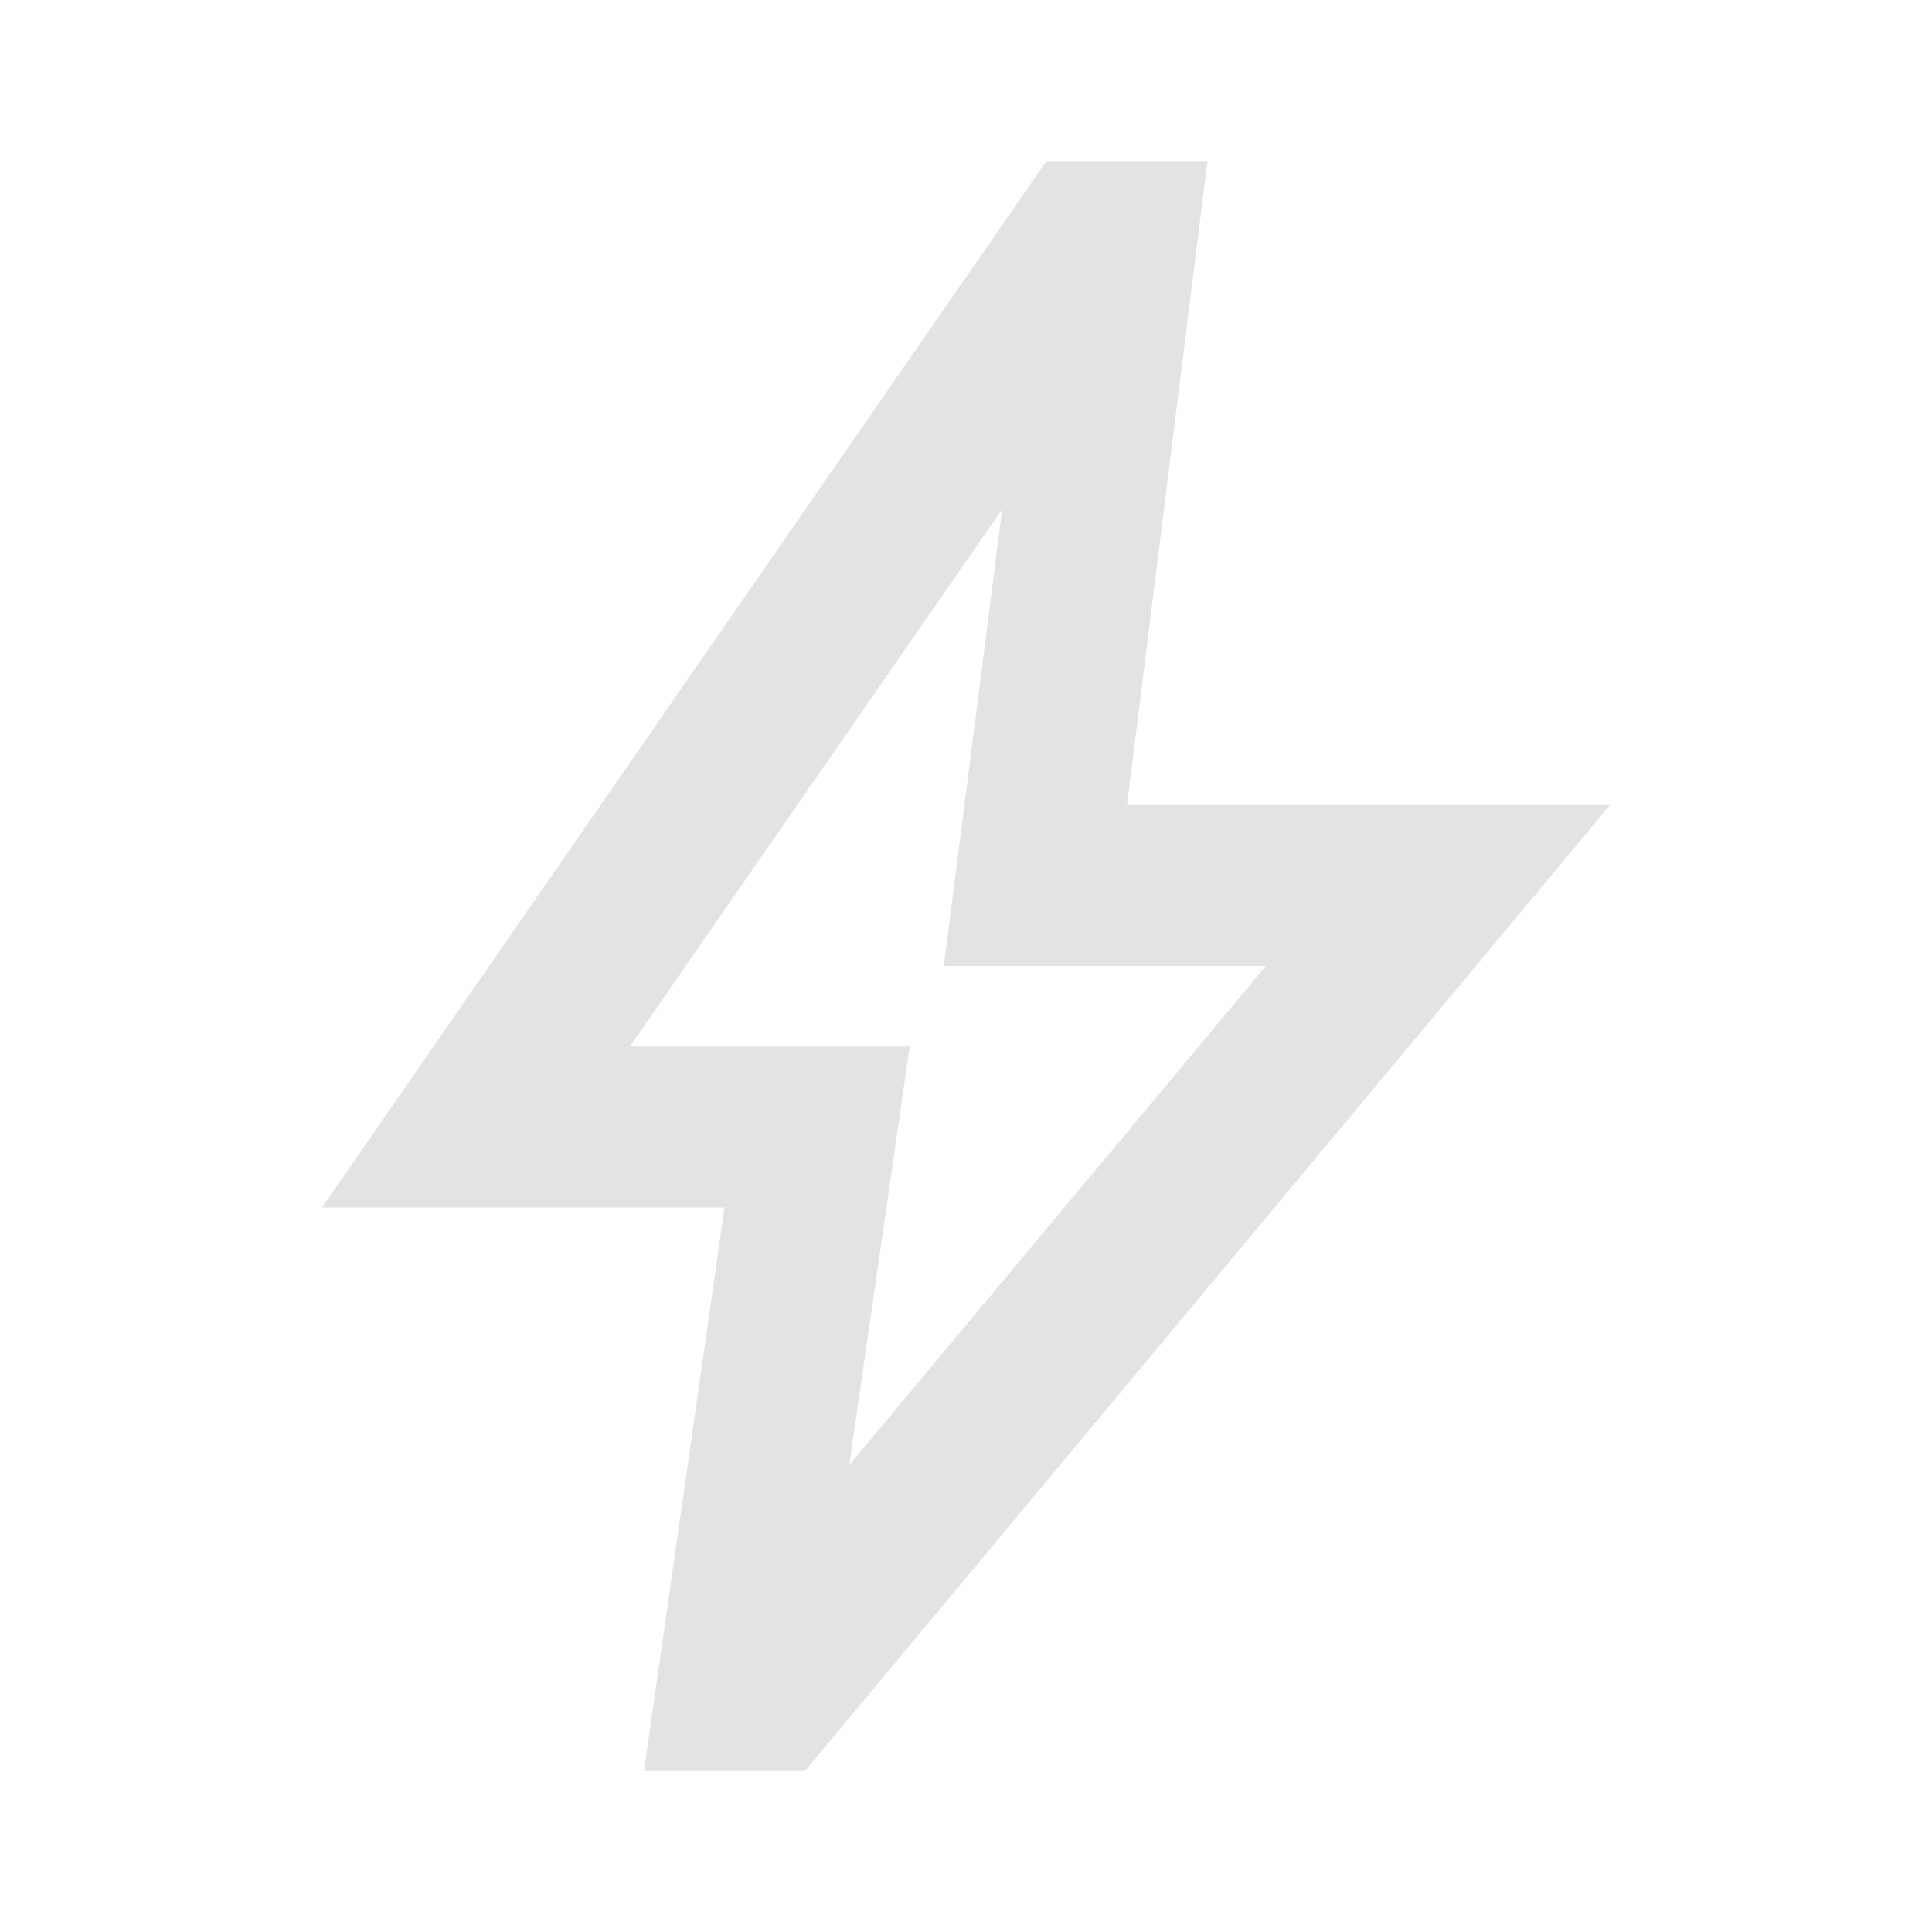
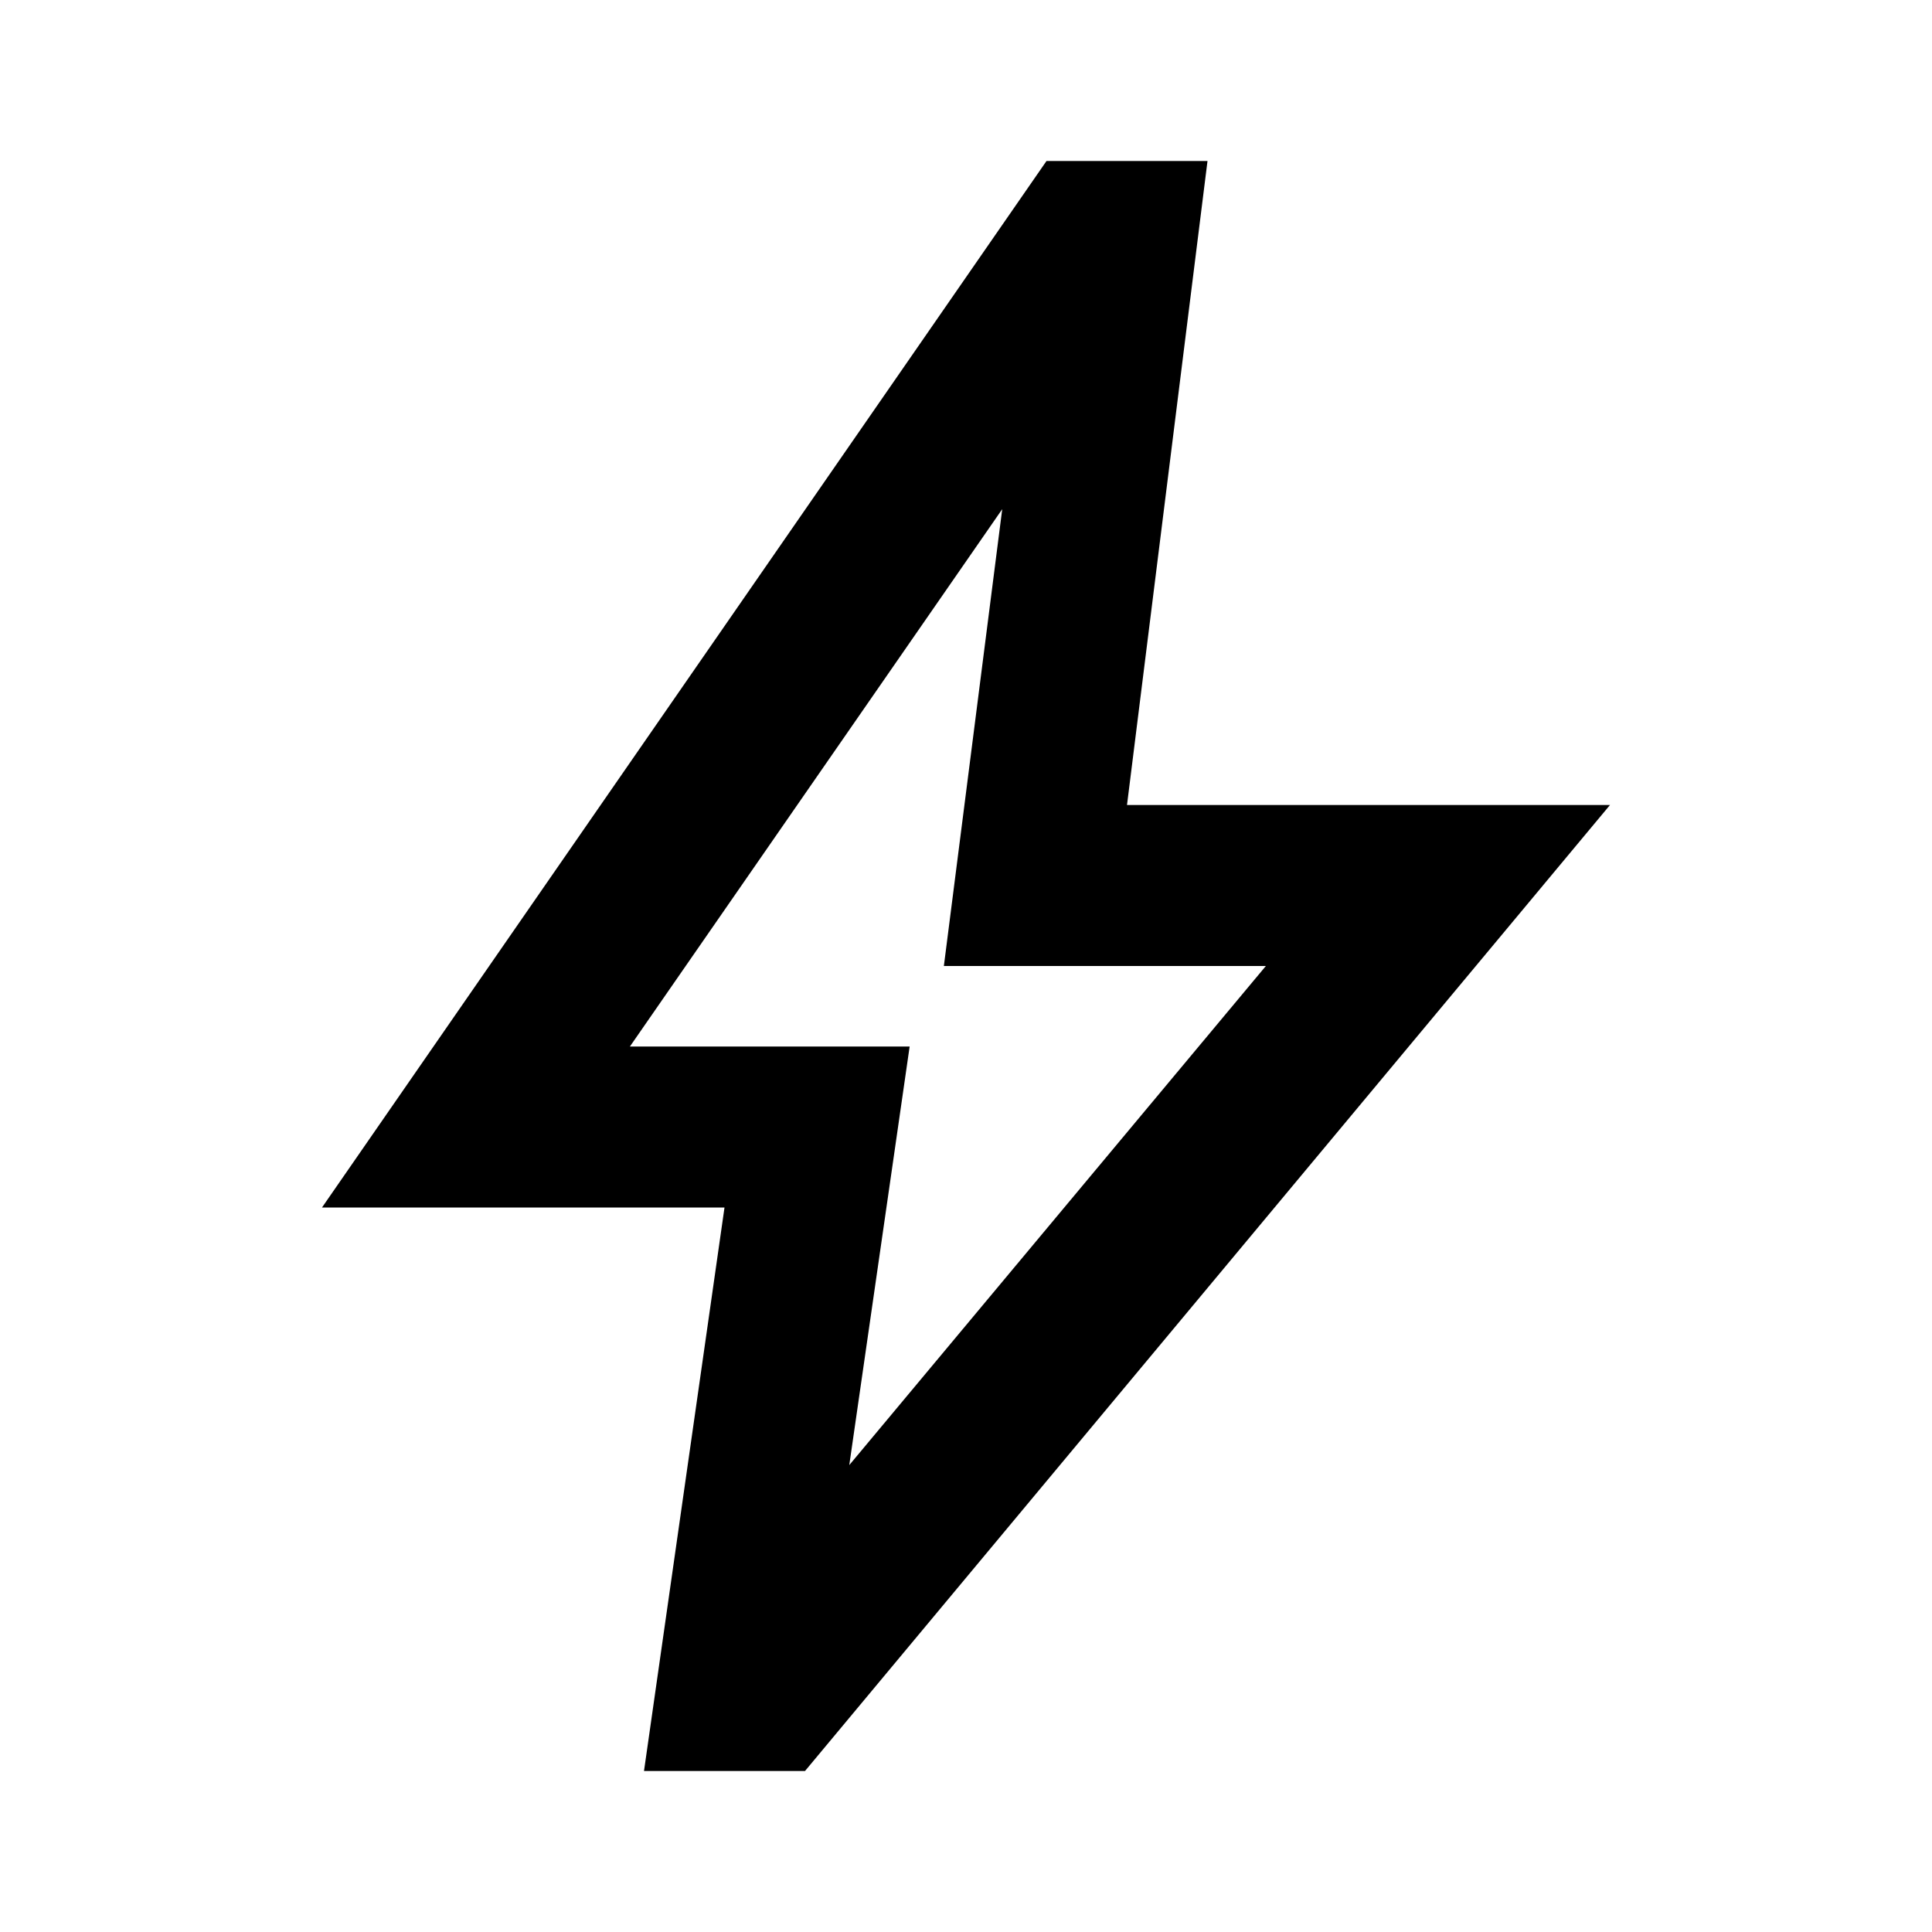
- <svg xmlns="http://www.w3.org/2000/svg" height="24px" viewBox="0 -960 960 960" width="24px" fill="#e3e3e3">
+ <svg xmlns="http://www.w3.org/2000/svg" height="24px" viewBox="0 -960 960 960" width="24px" fill="currentColor">
  <path d="m422-232 207-248H469l29-227-185 267h139l-30 208ZM320-80l40-280H160l360-520h80l-40 320h240L400-80h-80Zm151-390Z" />
</svg>
